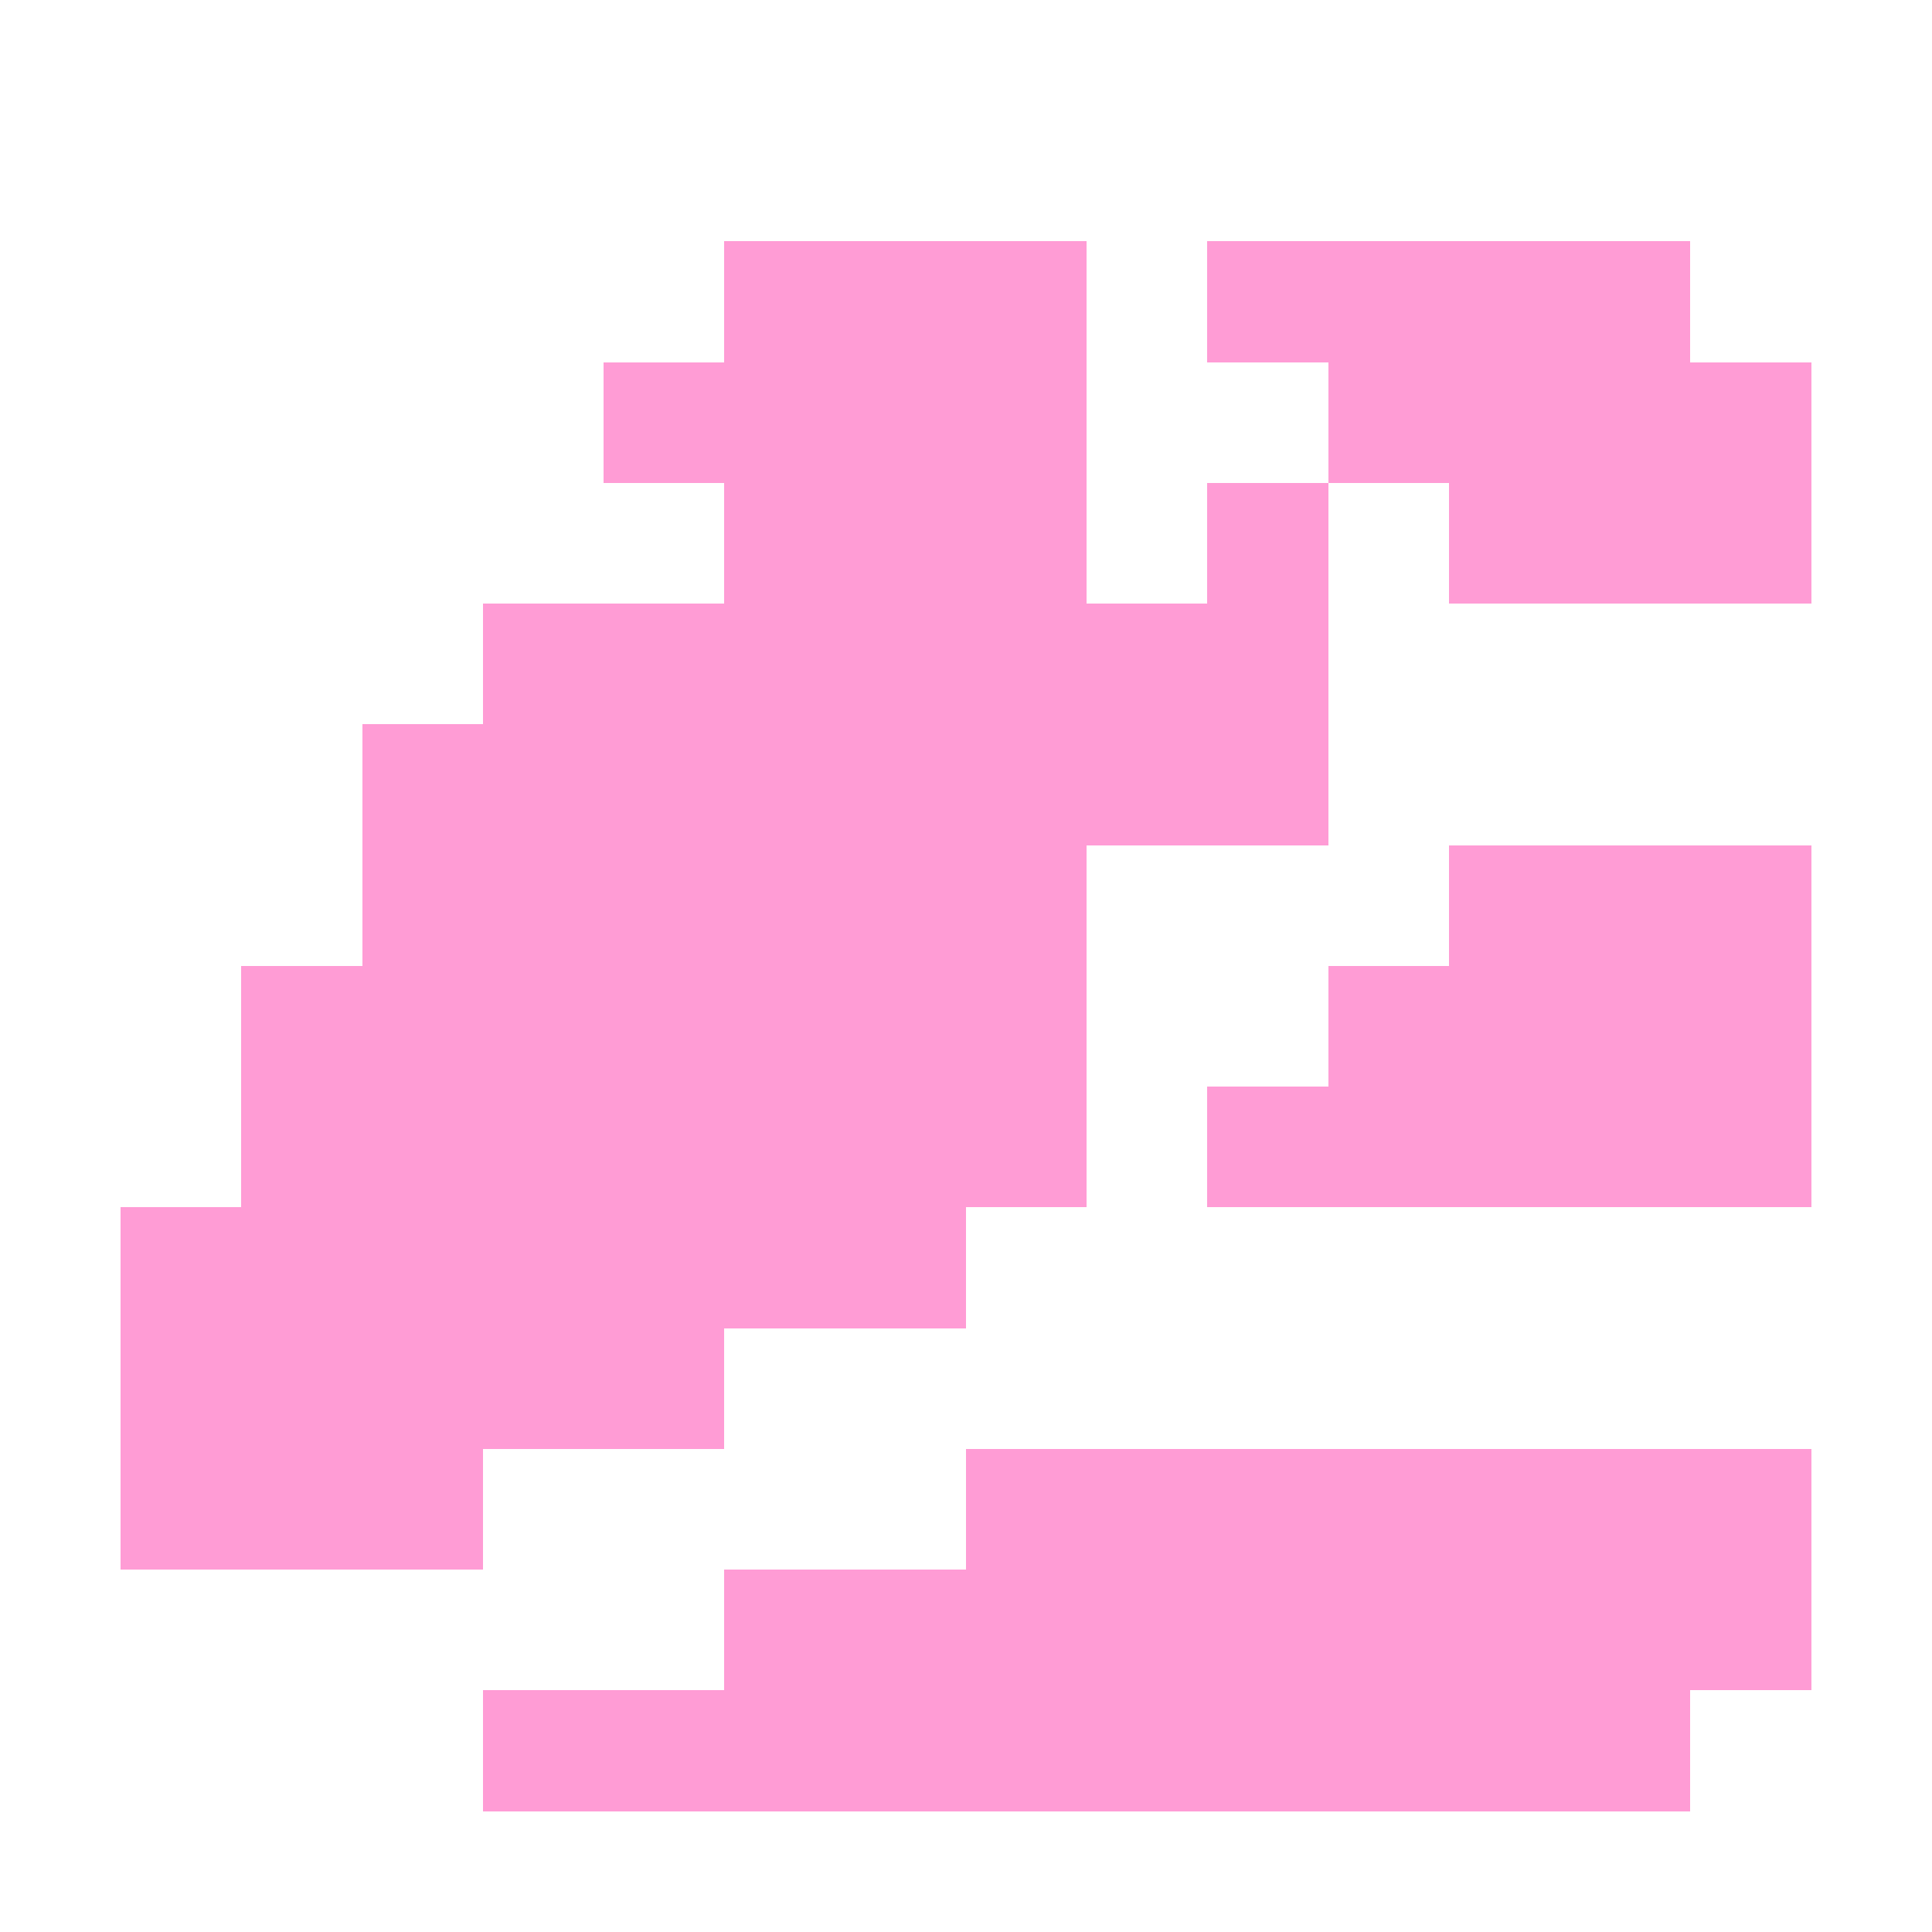
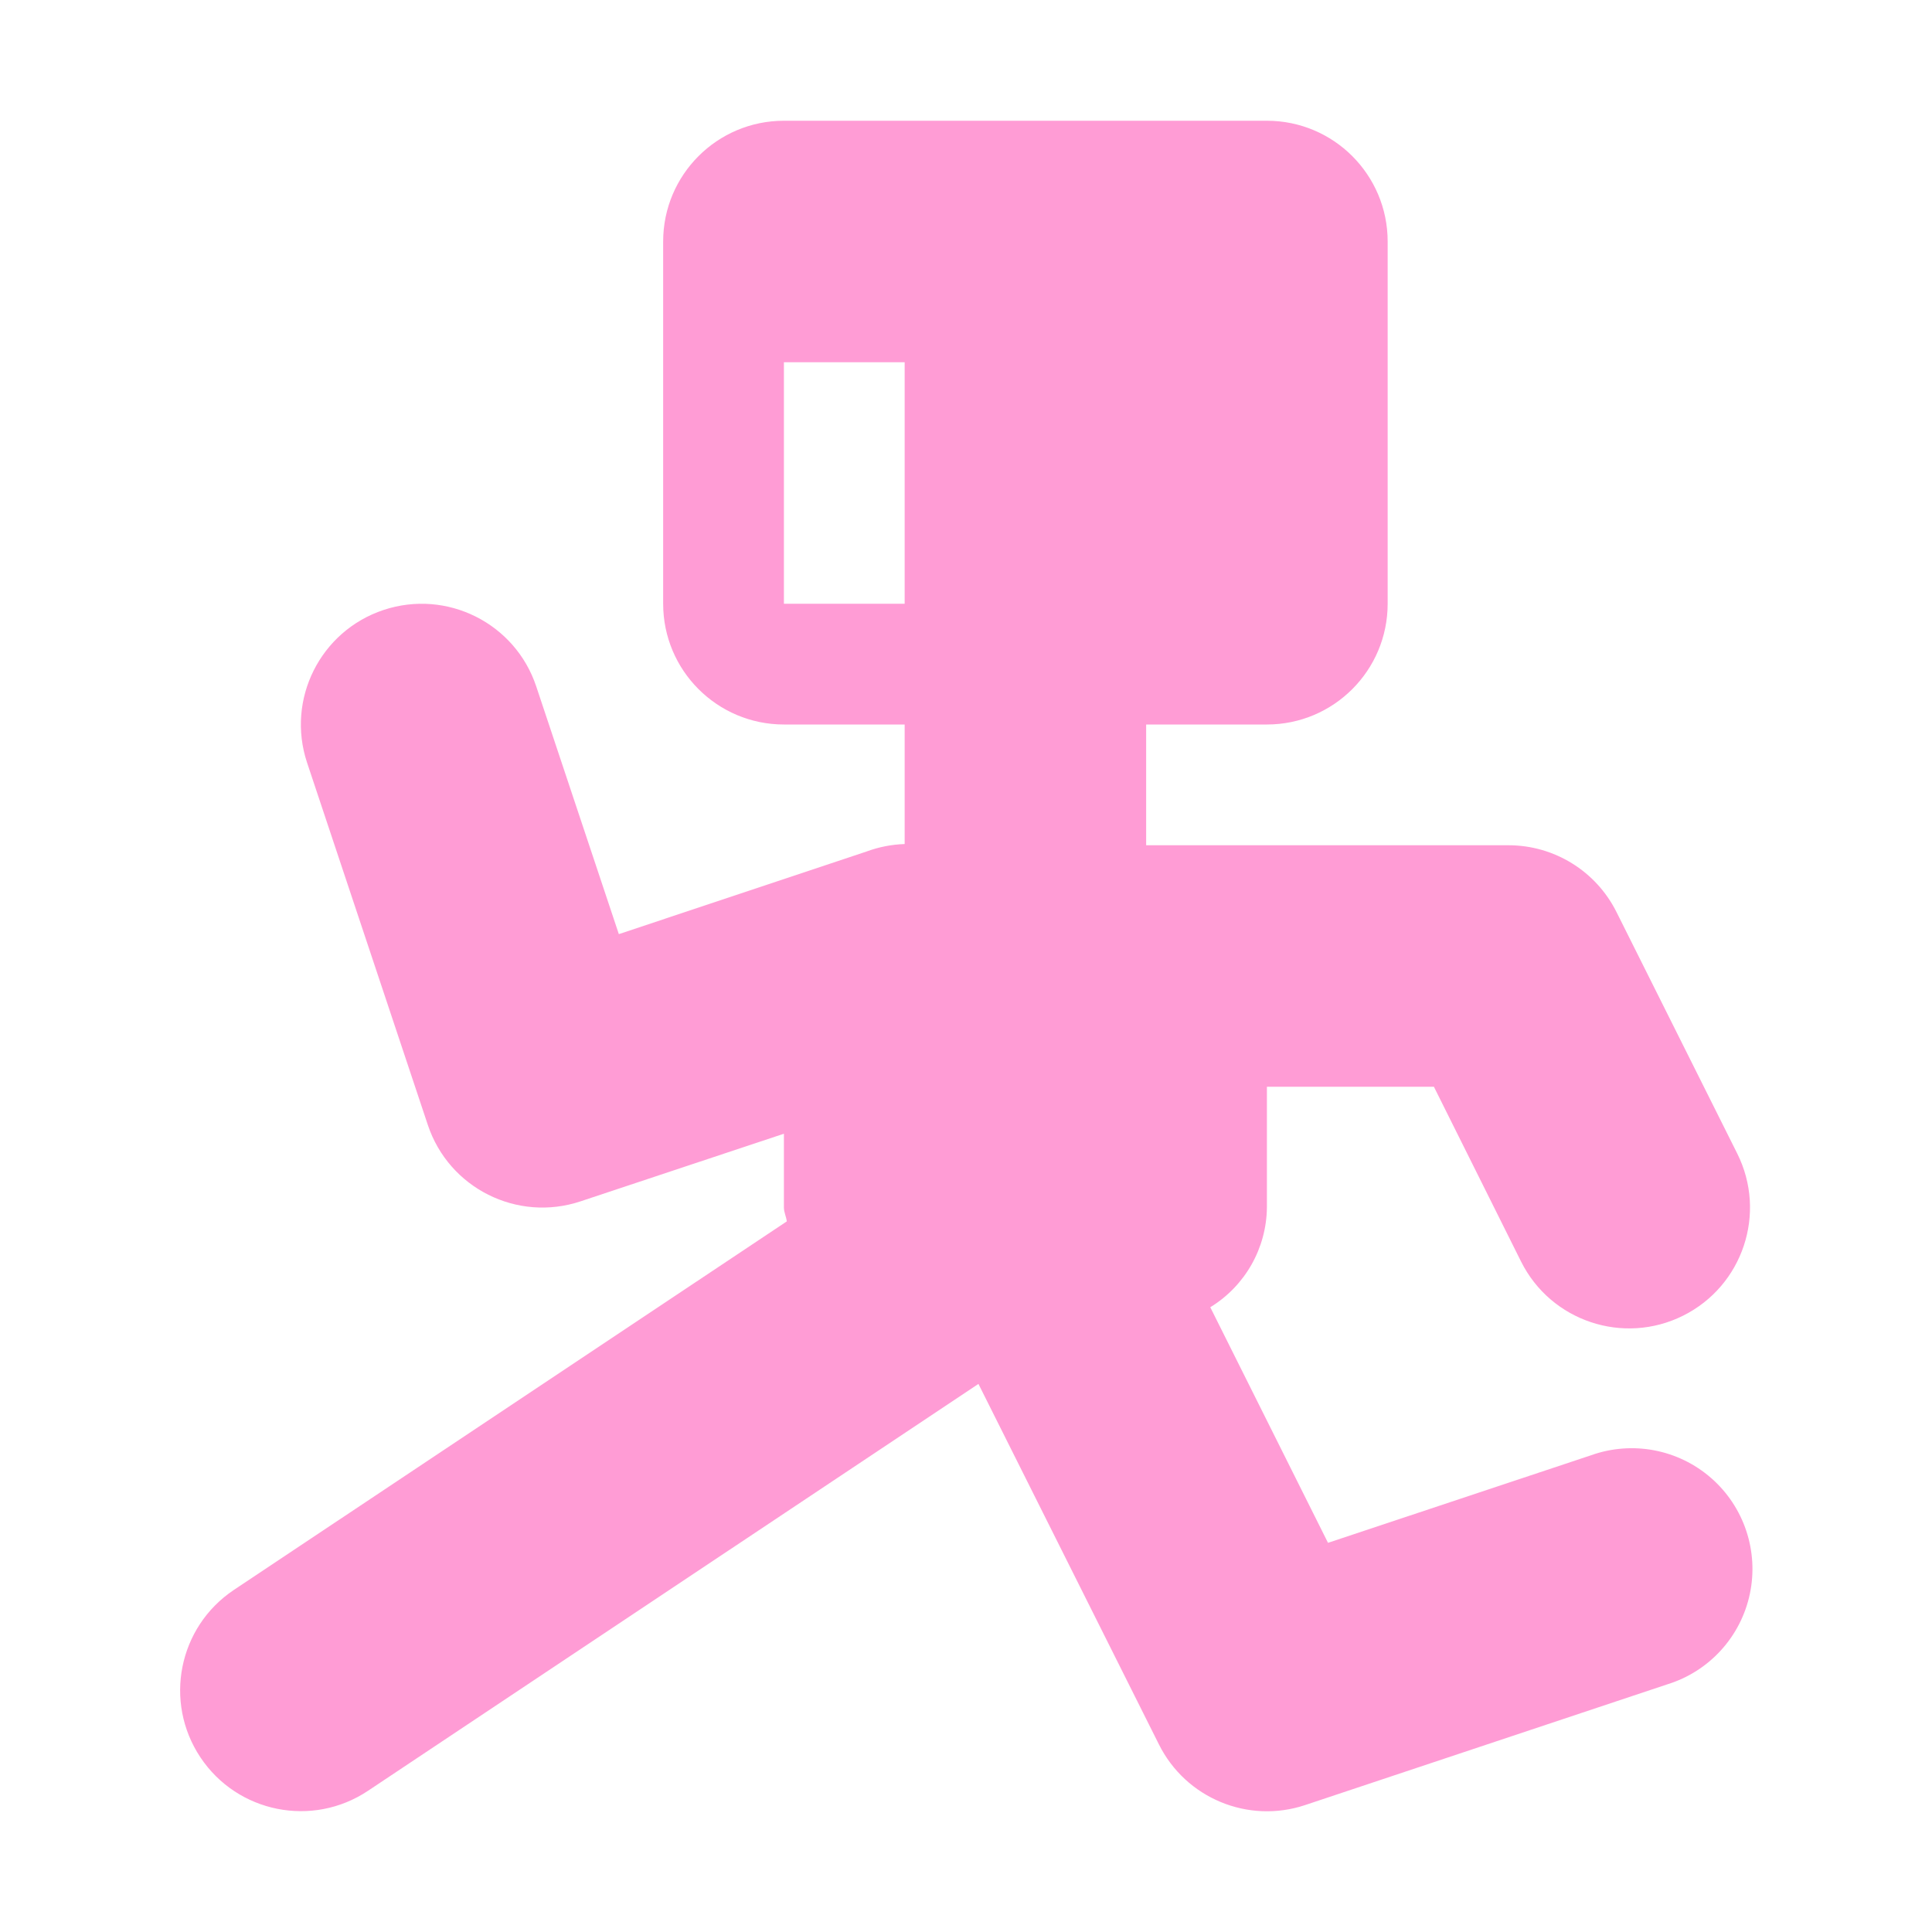
- <svg xmlns="http://www.w3.org/2000/svg" version="1.1" width="16" height="16" shape-rendering="crispEdges">
-   <rect x="6" y="2" width="1" height="1" fill="#FF9CD5" />
-   <rect x="7" y="2" width="1" height="1" fill="#FF9CD5" />
-   <rect x="8" y="2" width="1" height="1" fill="#FF9CD5" />
-   <rect x="10" y="2" width="1" height="1" fill="#FF9CD5" />
-   <rect x="11" y="2" width="1" height="1" fill="#FF9CD5" />
-   <rect x="12" y="2" width="1" height="1" fill="#FF9CD5" />
-   <rect x="13" y="2" width="1" height="1" fill="#FF9CD5" />
-   <rect x="5" y="3" width="1" height="1" fill="#FF9CD5" />
-   <rect x="6" y="3" width="1" height="1" fill="#FF9CD5" />
-   <rect x="7" y="3" width="1" height="1" fill="#FF9CD5" />
-   <rect x="8" y="3" width="1" height="1" fill="#FF9CD5" />
-   <rect x="11" y="3" width="1" height="1" fill="#FF9CD5" />
-   <rect x="12" y="3" width="1" height="1" fill="#FF9CD5" />
-   <rect x="13" y="3" width="1" height="1" fill="#FF9CD5" />
-   <rect x="14" y="3" width="1" height="1" fill="#FF9CD5" />
-   <rect x="6" y="4" width="1" height="1" fill="#FF9CD5" />
-   <rect x="7" y="4" width="1" height="1" fill="#FF9CD5" />
-   <rect x="8" y="4" width="1" height="1" fill="#FF9CD5" />
-   <rect x="10" y="4" width="1" height="1" fill="#FF9CD5" />
-   <rect x="12" y="4" width="1" height="1" fill="#FF9CD5" />
-   <rect x="13" y="4" width="1" height="1" fill="#FF9CD5" />
-   <rect x="14" y="4" width="1" height="1" fill="#FF9CD5" />
-   <rect x="4" y="5" width="1" height="1" fill="#FF9CD5" />
-   <rect x="5" y="5" width="1" height="1" fill="#FF9CD5" />
-   <rect x="6" y="5" width="1" height="1" fill="#FF9CD5" />
-   <rect x="7" y="5" width="1" height="1" fill="#FF9CD5" />
-   <rect x="8" y="5" width="1" height="1" fill="#FF9CD5" />
-   <rect x="9" y="5" width="1" height="1" fill="#FF9CD5" />
-   <rect x="10" y="5" width="1" height="1" fill="#FF9CD5" />
-   <rect x="3" y="6" width="1" height="1" fill="#FF9CD5" />
-   <rect x="4" y="6" width="1" height="1" fill="#FF9CD5" />
-   <rect x="5" y="6" width="1" height="1" fill="#FF9CD5" />
-   <rect x="6" y="6" width="1" height="1" fill="#FF9CD5" />
-   <rect x="7" y="6" width="1" height="1" fill="#FF9CD5" />
-   <rect x="8" y="6" width="1" height="1" fill="#FF9CD5" />
-   <rect x="9" y="6" width="1" height="1" fill="#FF9CD5" />
-   <rect x="10" y="6" width="1" height="1" fill="#FF9CD5" />
-   <rect x="3" y="7" width="1" height="1" fill="#FF9CD5" />
-   <rect x="4" y="7" width="1" height="1" fill="#FF9CD5" />
-   <rect x="5" y="7" width="1" height="1" fill="#FF9CD5" />
-   <rect x="6" y="7" width="1" height="1" fill="#FF9CD5" />
-   <rect x="7" y="7" width="1" height="1" fill="#FF9CD5" />
-   <rect x="8" y="7" width="1" height="1" fill="#FF9CD5" />
-   <rect x="12" y="7" width="1" height="1" fill="#FF9CD5" />
-   <rect x="13" y="7" width="1" height="1" fill="#FF9CD5" />
-   <rect x="14" y="7" width="1" height="1" fill="#FF9CD5" />
-   <rect x="2" y="8" width="1" height="1" fill="#FF9CD5" />
-   <rect x="3" y="8" width="1" height="1" fill="#FF9CD5" />
-   <rect x="4" y="8" width="1" height="1" fill="#FF9CD5" />
-   <rect x="5" y="8" width="1" height="1" fill="#FF9CD5" />
-   <rect x="6" y="8" width="1" height="1" fill="#FF9CD5" />
-   <rect x="7" y="8" width="1" height="1" fill="#FF9CD5" />
-   <rect x="8" y="8" width="1" height="1" fill="#FF9CD5" />
-   <rect x="11" y="8" width="1" height="1" fill="#FF9CD5" />
-   <rect x="12" y="8" width="1" height="1" fill="#FF9CD5" />
-   <rect x="13" y="8" width="1" height="1" fill="#FF9CD5" />
-   <rect x="14" y="8" width="1" height="1" fill="#FF9CD5" />
-   <rect x="2" y="9" width="1" height="1" fill="#FF9CD5" />
-   <rect x="3" y="9" width="1" height="1" fill="#FF9CD5" />
-   <rect x="4" y="9" width="1" height="1" fill="#FF9CD5" />
-   <rect x="5" y="9" width="1" height="1" fill="#FF9CD5" />
-   <rect x="6" y="9" width="1" height="1" fill="#FF9CD5" />
-   <rect x="7" y="9" width="1" height="1" fill="#FF9CD5" />
-   <rect x="8" y="9" width="1" height="1" fill="#FF9CD5" />
-   <rect x="10" y="9" width="1" height="1" fill="#FF9CD5" />
-   <rect x="11" y="9" width="1" height="1" fill="#FF9CD5" />
-   <rect x="12" y="9" width="1" height="1" fill="#FF9CD5" />
-   <rect x="13" y="9" width="1" height="1" fill="#FF9CD5" />
-   <rect x="14" y="9" width="1" height="1" fill="#FF9CD5" />
-   <rect x="1" y="10" width="1" height="1" fill="#FF9CD5" />
-   <rect x="2" y="10" width="1" height="1" fill="#FF9CD5" />
-   <rect x="3" y="10" width="1" height="1" fill="#FF9CD5" />
-   <rect x="4" y="10" width="1" height="1" fill="#FF9CD5" />
-   <rect x="5" y="10" width="1" height="1" fill="#FF9CD5" />
-   <rect x="6" y="10" width="1" height="1" fill="#FF9CD5" />
-   <rect x="7" y="10" width="1" height="1" fill="#FF9CD5" />
-   <rect x="1" y="11" width="1" height="1" fill="#FF9CD5" />
-   <rect x="2" y="11" width="1" height="1" fill="#FF9CD5" />
-   <rect x="3" y="11" width="1" height="1" fill="#FF9CD5" />
-   <rect x="4" y="11" width="1" height="1" fill="#FF9CD5" />
-   <rect x="5" y="11" width="1" height="1" fill="#FF9CD5" />
-   <rect x="1" y="12" width="1" height="1" fill="#FF9CD5" />
-   <rect x="2" y="12" width="1" height="1" fill="#FF9CD5" />
-   <rect x="3" y="12" width="1" height="1" fill="#FF9CD5" />
-   <rect x="8" y="12" width="1" height="1" fill="#FF9CD5" />
-   <rect x="9" y="12" width="1" height="1" fill="#FF9CD5" />
-   <rect x="10" y="12" width="1" height="1" fill="#FF9CD5" />
-   <rect x="11" y="12" width="1" height="1" fill="#FF9CD5" />
-   <rect x="12" y="12" width="1" height="1" fill="#FF9CD5" />
-   <rect x="13" y="12" width="1" height="1" fill="#FF9CD5" />
-   <rect x="14" y="12" width="1" height="1" fill="#FF9CD5" />
-   <rect x="6" y="13" width="1" height="1" fill="#FF9CD5" />
-   <rect x="7" y="13" width="1" height="1" fill="#FF9CD5" />
-   <rect x="8" y="13" width="1" height="1" fill="#FF9CD5" />
-   <rect x="9" y="13" width="1" height="1" fill="#FF9CD5" />
-   <rect x="10" y="13" width="1" height="1" fill="#FF9CD5" />
-   <rect x="11" y="13" width="1" height="1" fill="#FF9CD5" />
-   <rect x="12" y="13" width="1" height="1" fill="#FF9CD5" />
-   <rect x="13" y="13" width="1" height="1" fill="#FF9CD5" />
-   <rect x="14" y="13" width="1" height="1" fill="#FF9CD5" />
-   <rect x="4" y="14" width="1" height="1" fill="#FF9CD5" />
-   <rect x="5" y="14" width="1" height="1" fill="#FF9CD5" />
-   <rect x="6" y="14" width="1" height="1" fill="#FF9CD5" />
-   <rect x="7" y="14" width="1" height="1" fill="#FF9CD5" />
-   <rect x="8" y="14" width="1" height="1" fill="#FF9CD5" />
-   <rect x="9" y="14" width="1" height="1" fill="#FF9CD5" />
-   <rect x="10" y="14" width="1" height="1" fill="#FF9CD5" />
-   <rect x="11" y="14" width="1" height="1" fill="#FF9CD5" />
-   <rect x="12" y="14" width="1" height="1" fill="#FF9CD5" />
-   <rect x="13" y="14" width="1" height="1" fill="#FF9CD5" />
+ <svg xmlns="http://www.w3.org/2000/svg" width="16" height="16">
+   <path fill="#FF9CD5" d="M6.492 1a1 1 0 0 0-1 1v3a1 1 0 0 0 1 1h1v.99a1 1 0 0 0-.316.062l-2.051.684-.684-2.051a1 1 0 0 0-1.898.631l1 3a1 1 0 0 0 1.265.633l1.684-.56v.61c0 .041.019.076.024.116l-4.579 3.052a1 1 0 1 0 1.11 1.664l5.056-3.37 1.495 2.986a1 1 0 0 0 1.21.502l3-1a1 1 0 1 0-.632-1.897l-2.178.725-.975-1.951a.981.981 0 0 0 .469-.827V9h1.383l.722 1.448a1 1 0 1 0 1.79-.895l-1-2A1 1 0 0 0 12.492 7h-3V6h1a1 1 0 0 0 1-1V2a1 1 0 0 0-1-1zm0 2h1v2h-1z" />
</svg>
